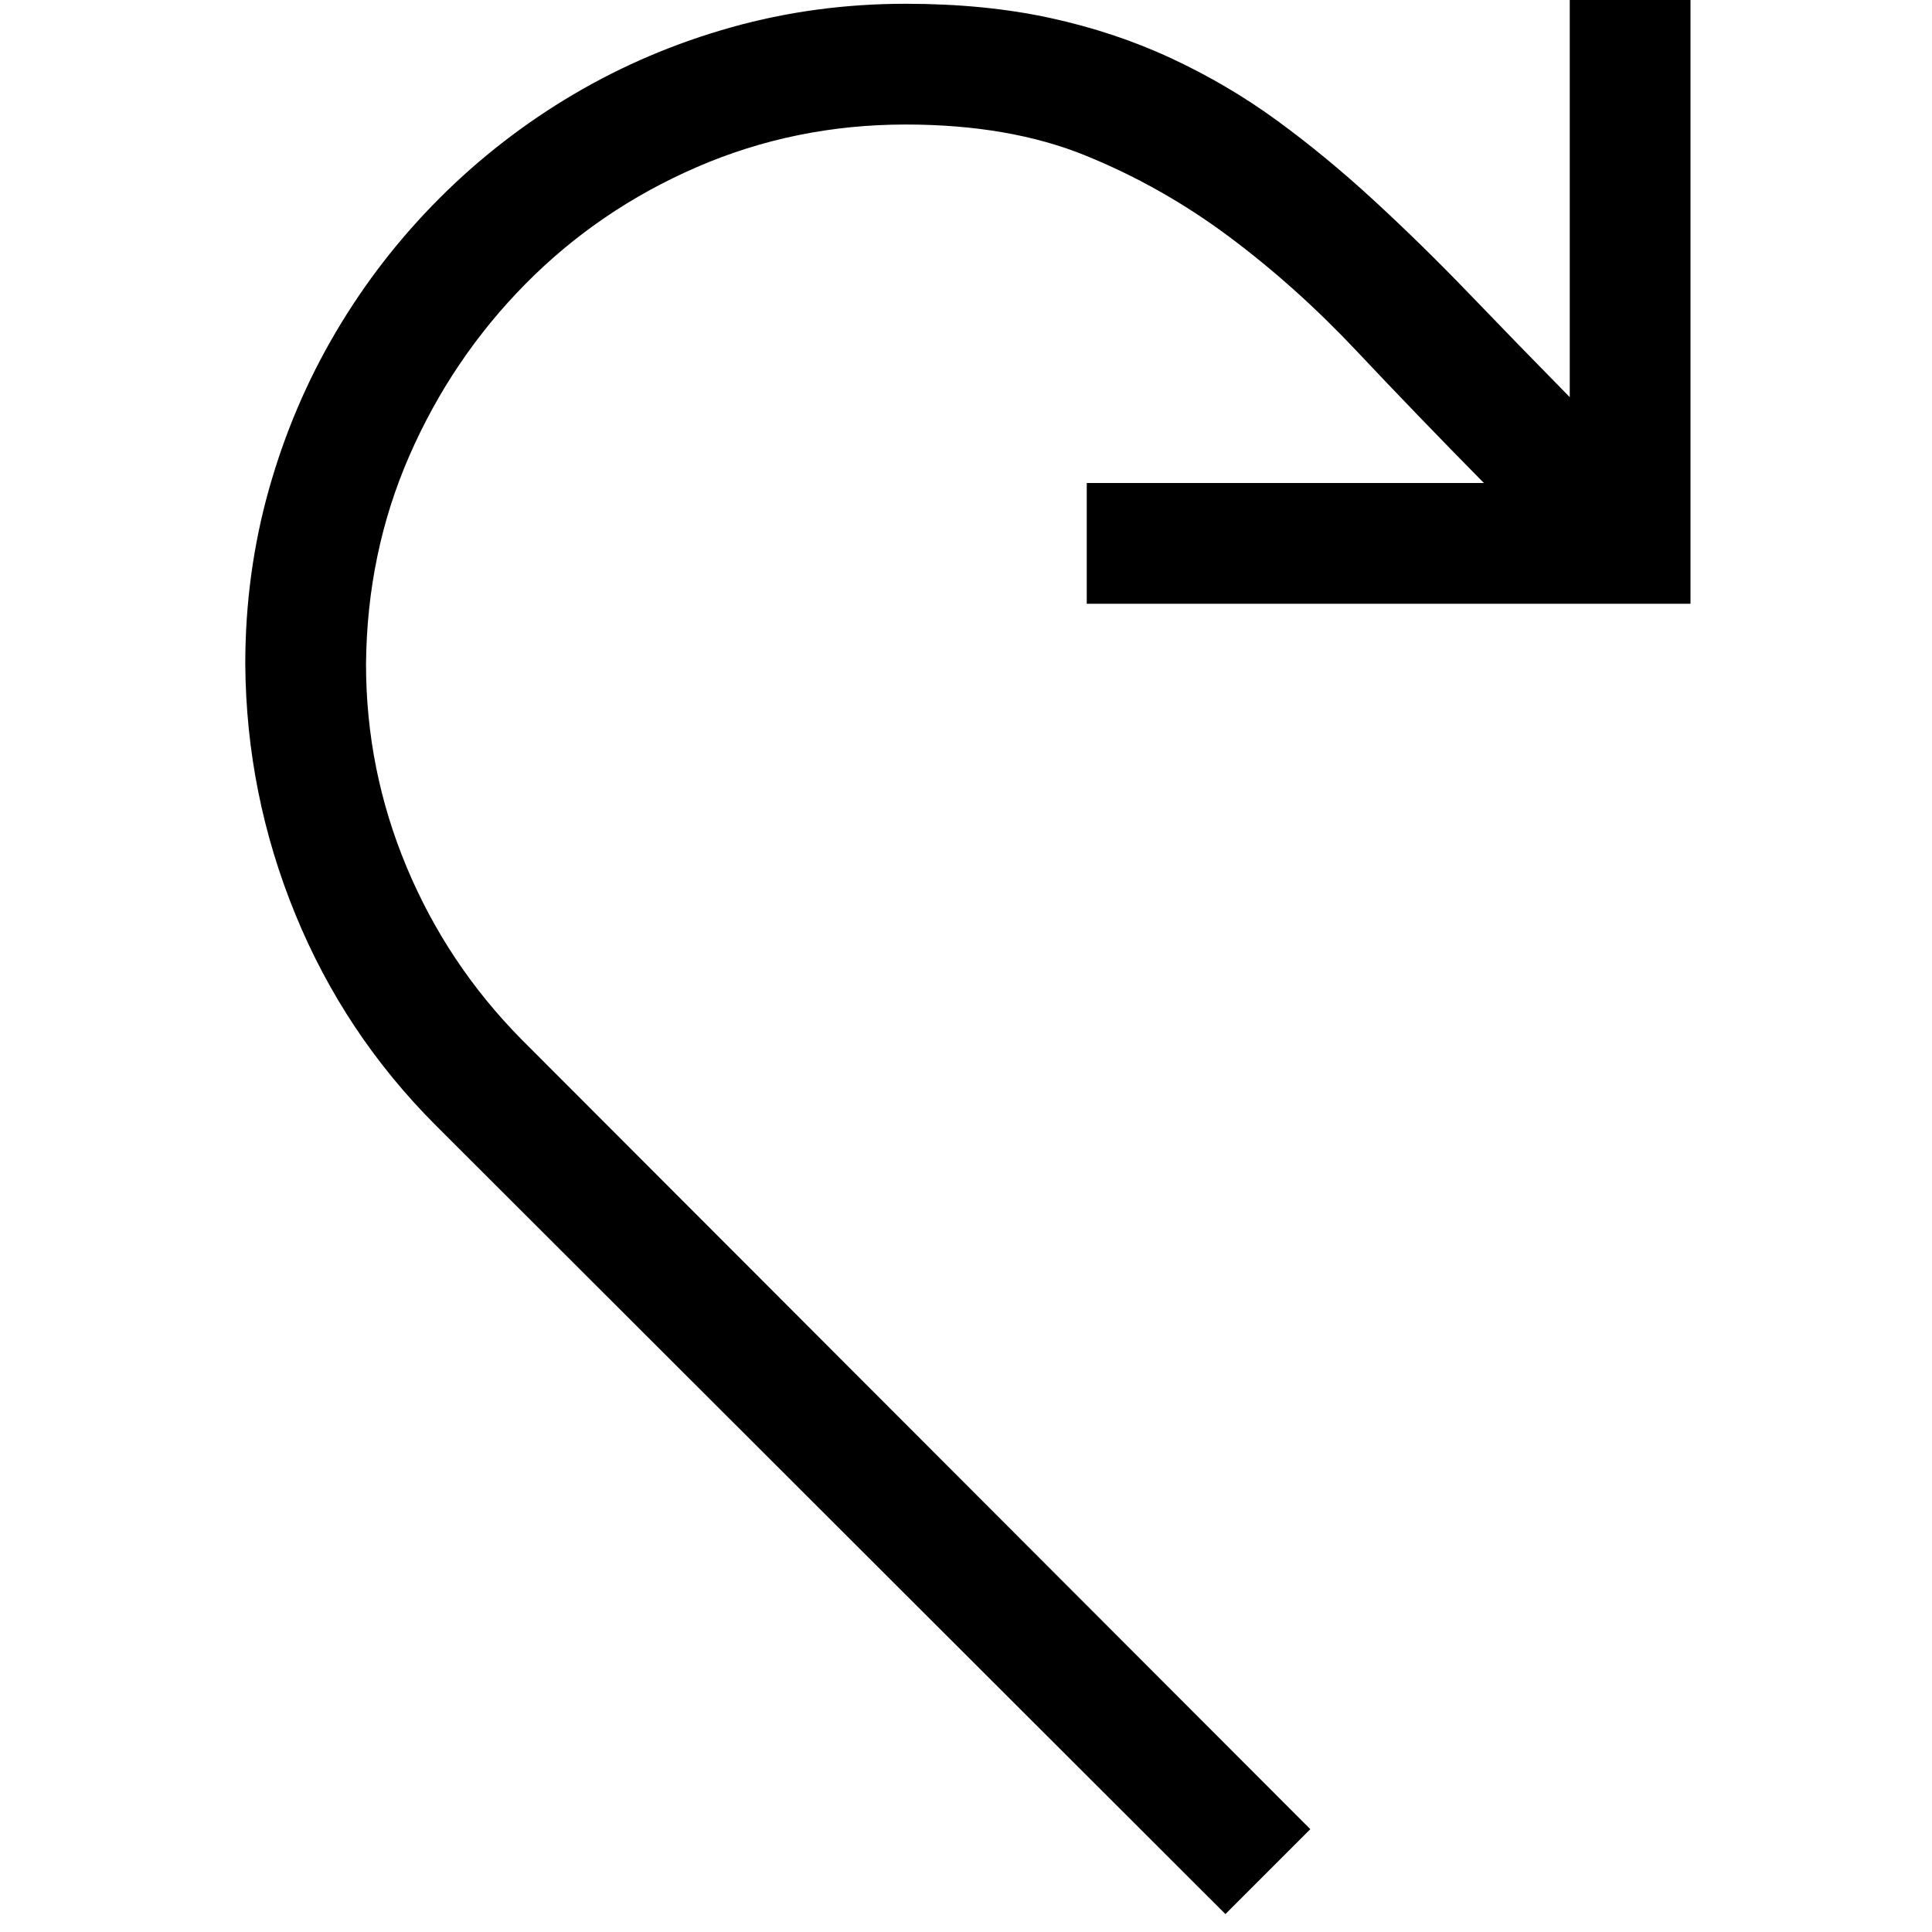
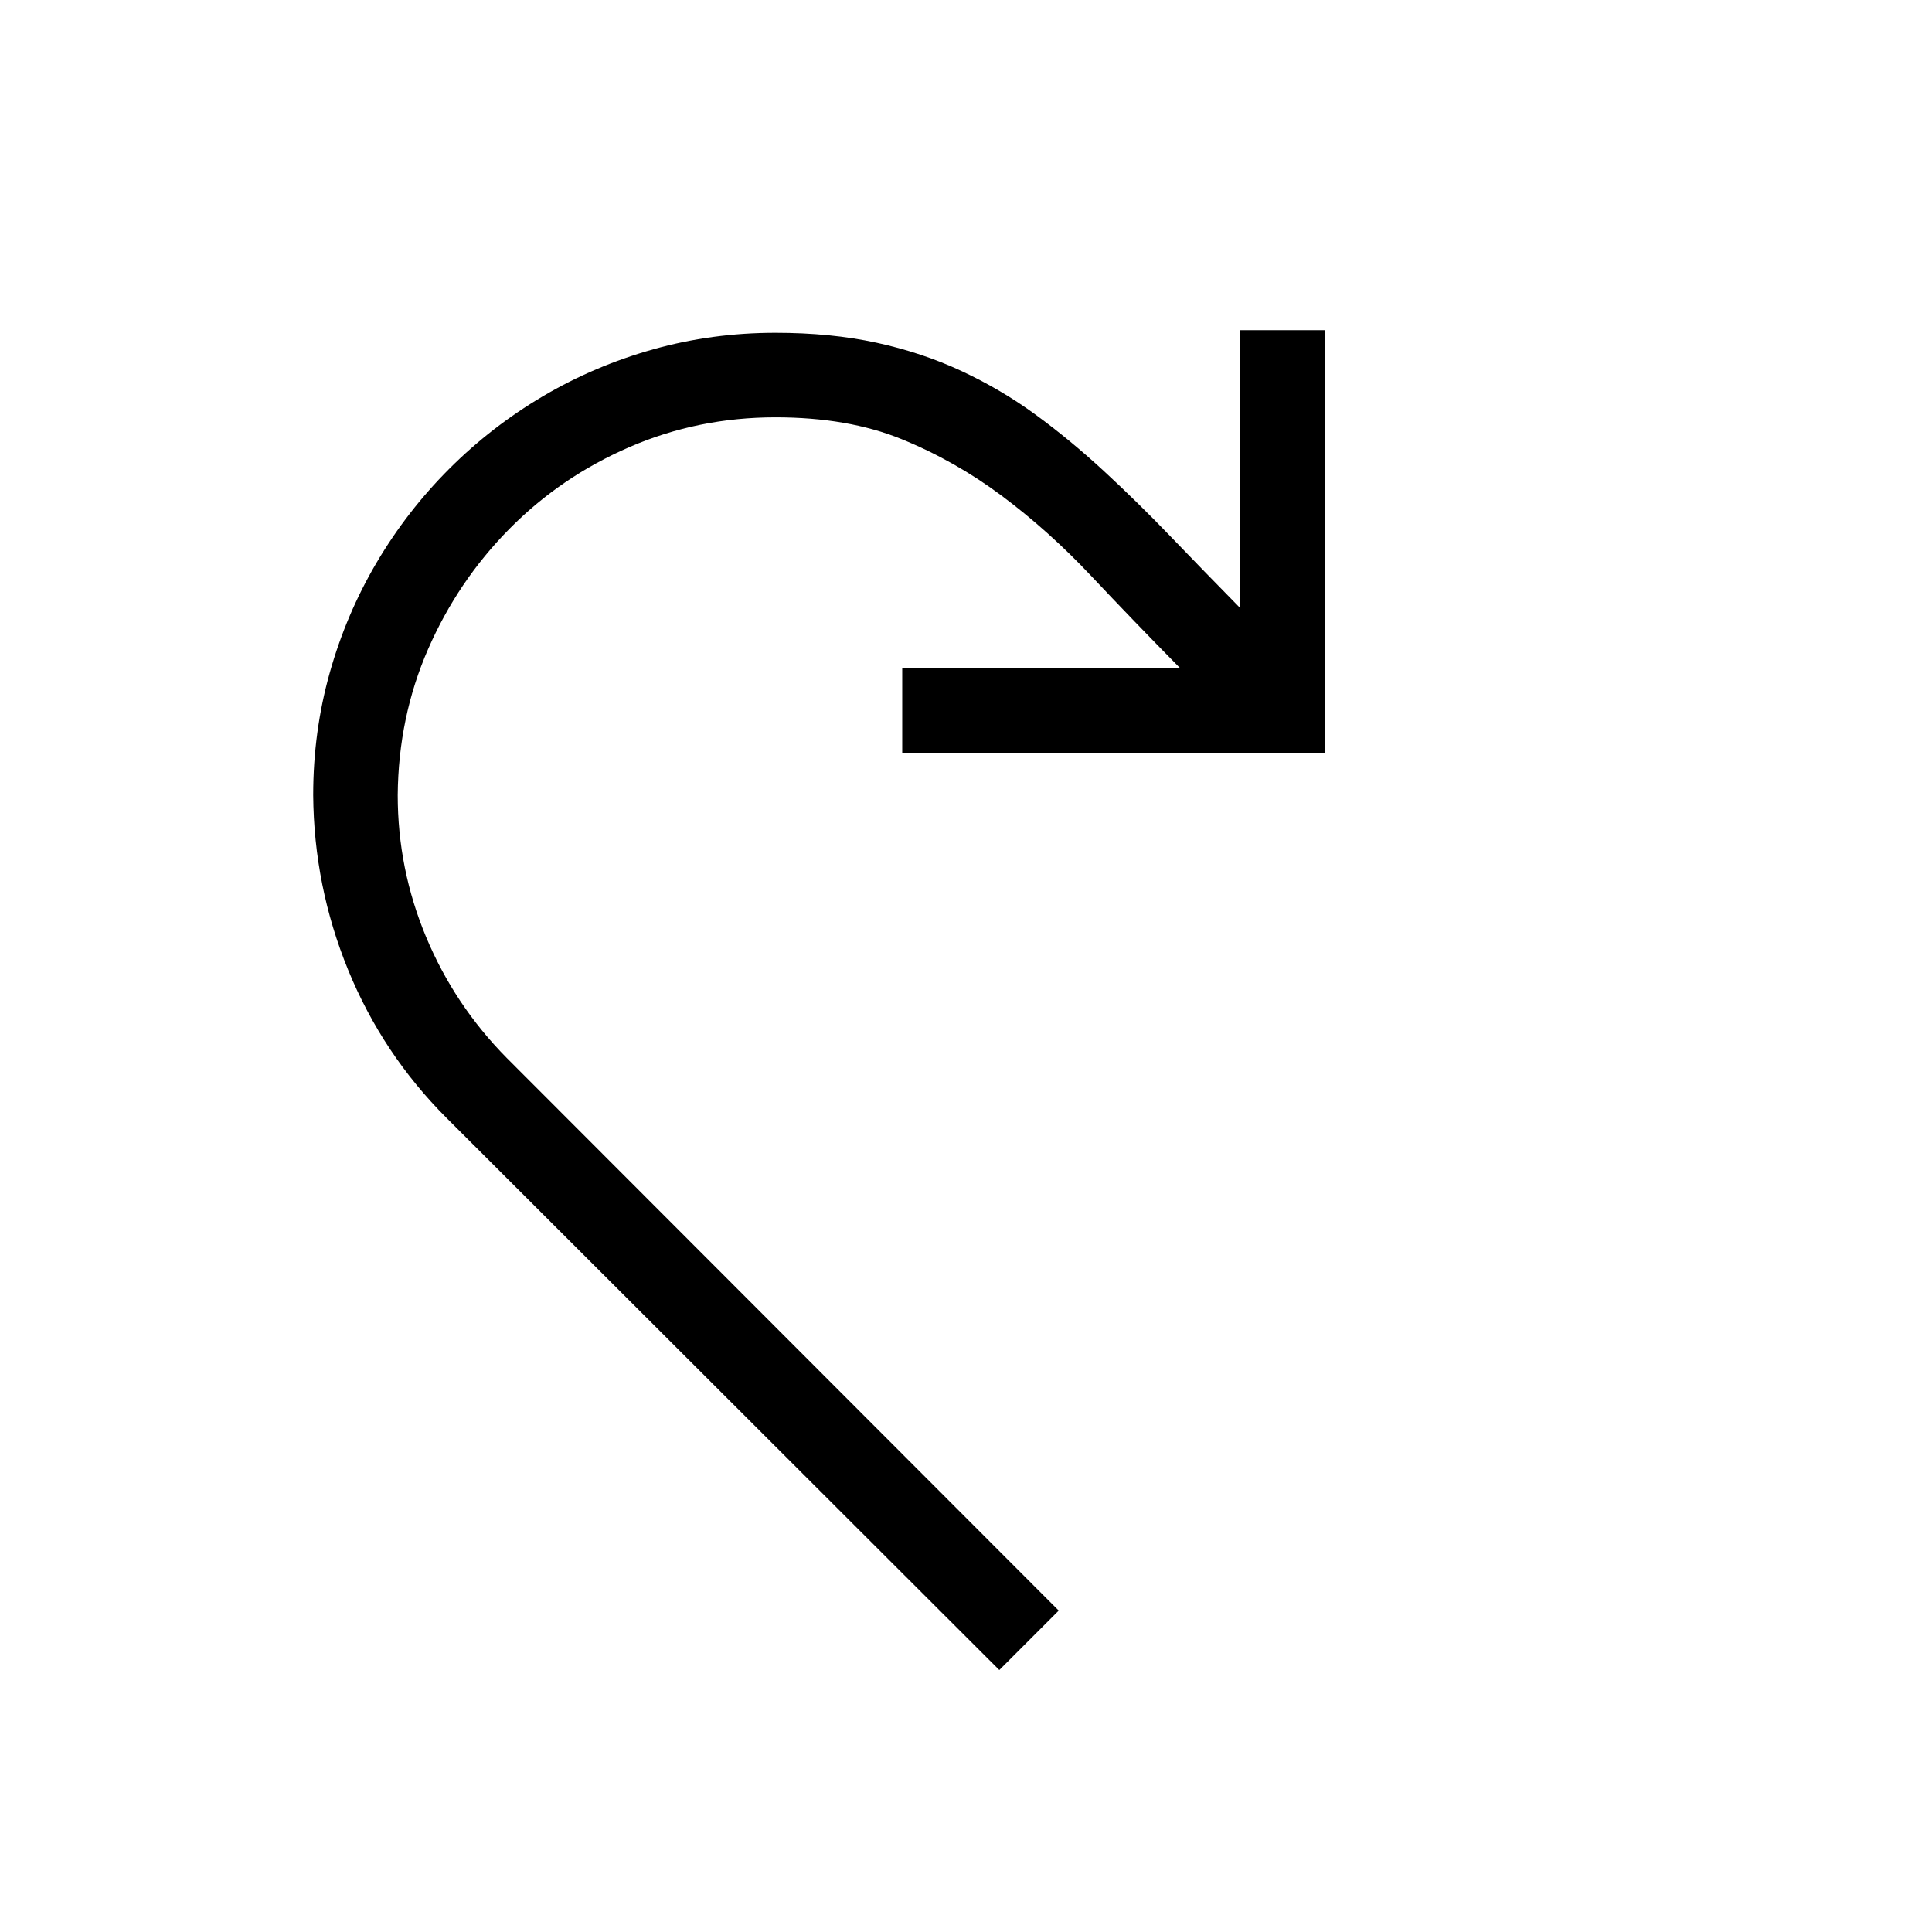
<svg xmlns="http://www.w3.org/2000/svg" viewBox="0 0 2048 2048">
-   <path d="M1152 512h421q-71-72-135-140t-135-121-152-86-191-33q-117 0-221 45T557 301 434 483t-46 221q0 112 43 215t122 183l836 837-90 90-837-836q-97-97-149-224t-53-265q0-96 25-185t71-167 110-142 142-110 167-71T960 4q84 0 153 15t129 43 112 66 103 85 101 99 106 109V0h128v640h-640V512z" />
+   <path transform="translate(150 350) scale(0.7)" d="M1152 512h421q-71-72-135-140t-135-121-152-86-191-33q-117 0-221 45T557 301 434 483t-46 221q0 112 43 215t122 183l836 837-90 90-837-836q-97-97-149-224t-53-265q0-96 25-185t71-167 110-142 142-110 167-71T960 4q84 0 153 15t129 43 112 66 103 85 101 99 106 109V0h128v640h-640V512z" />
</svg>
